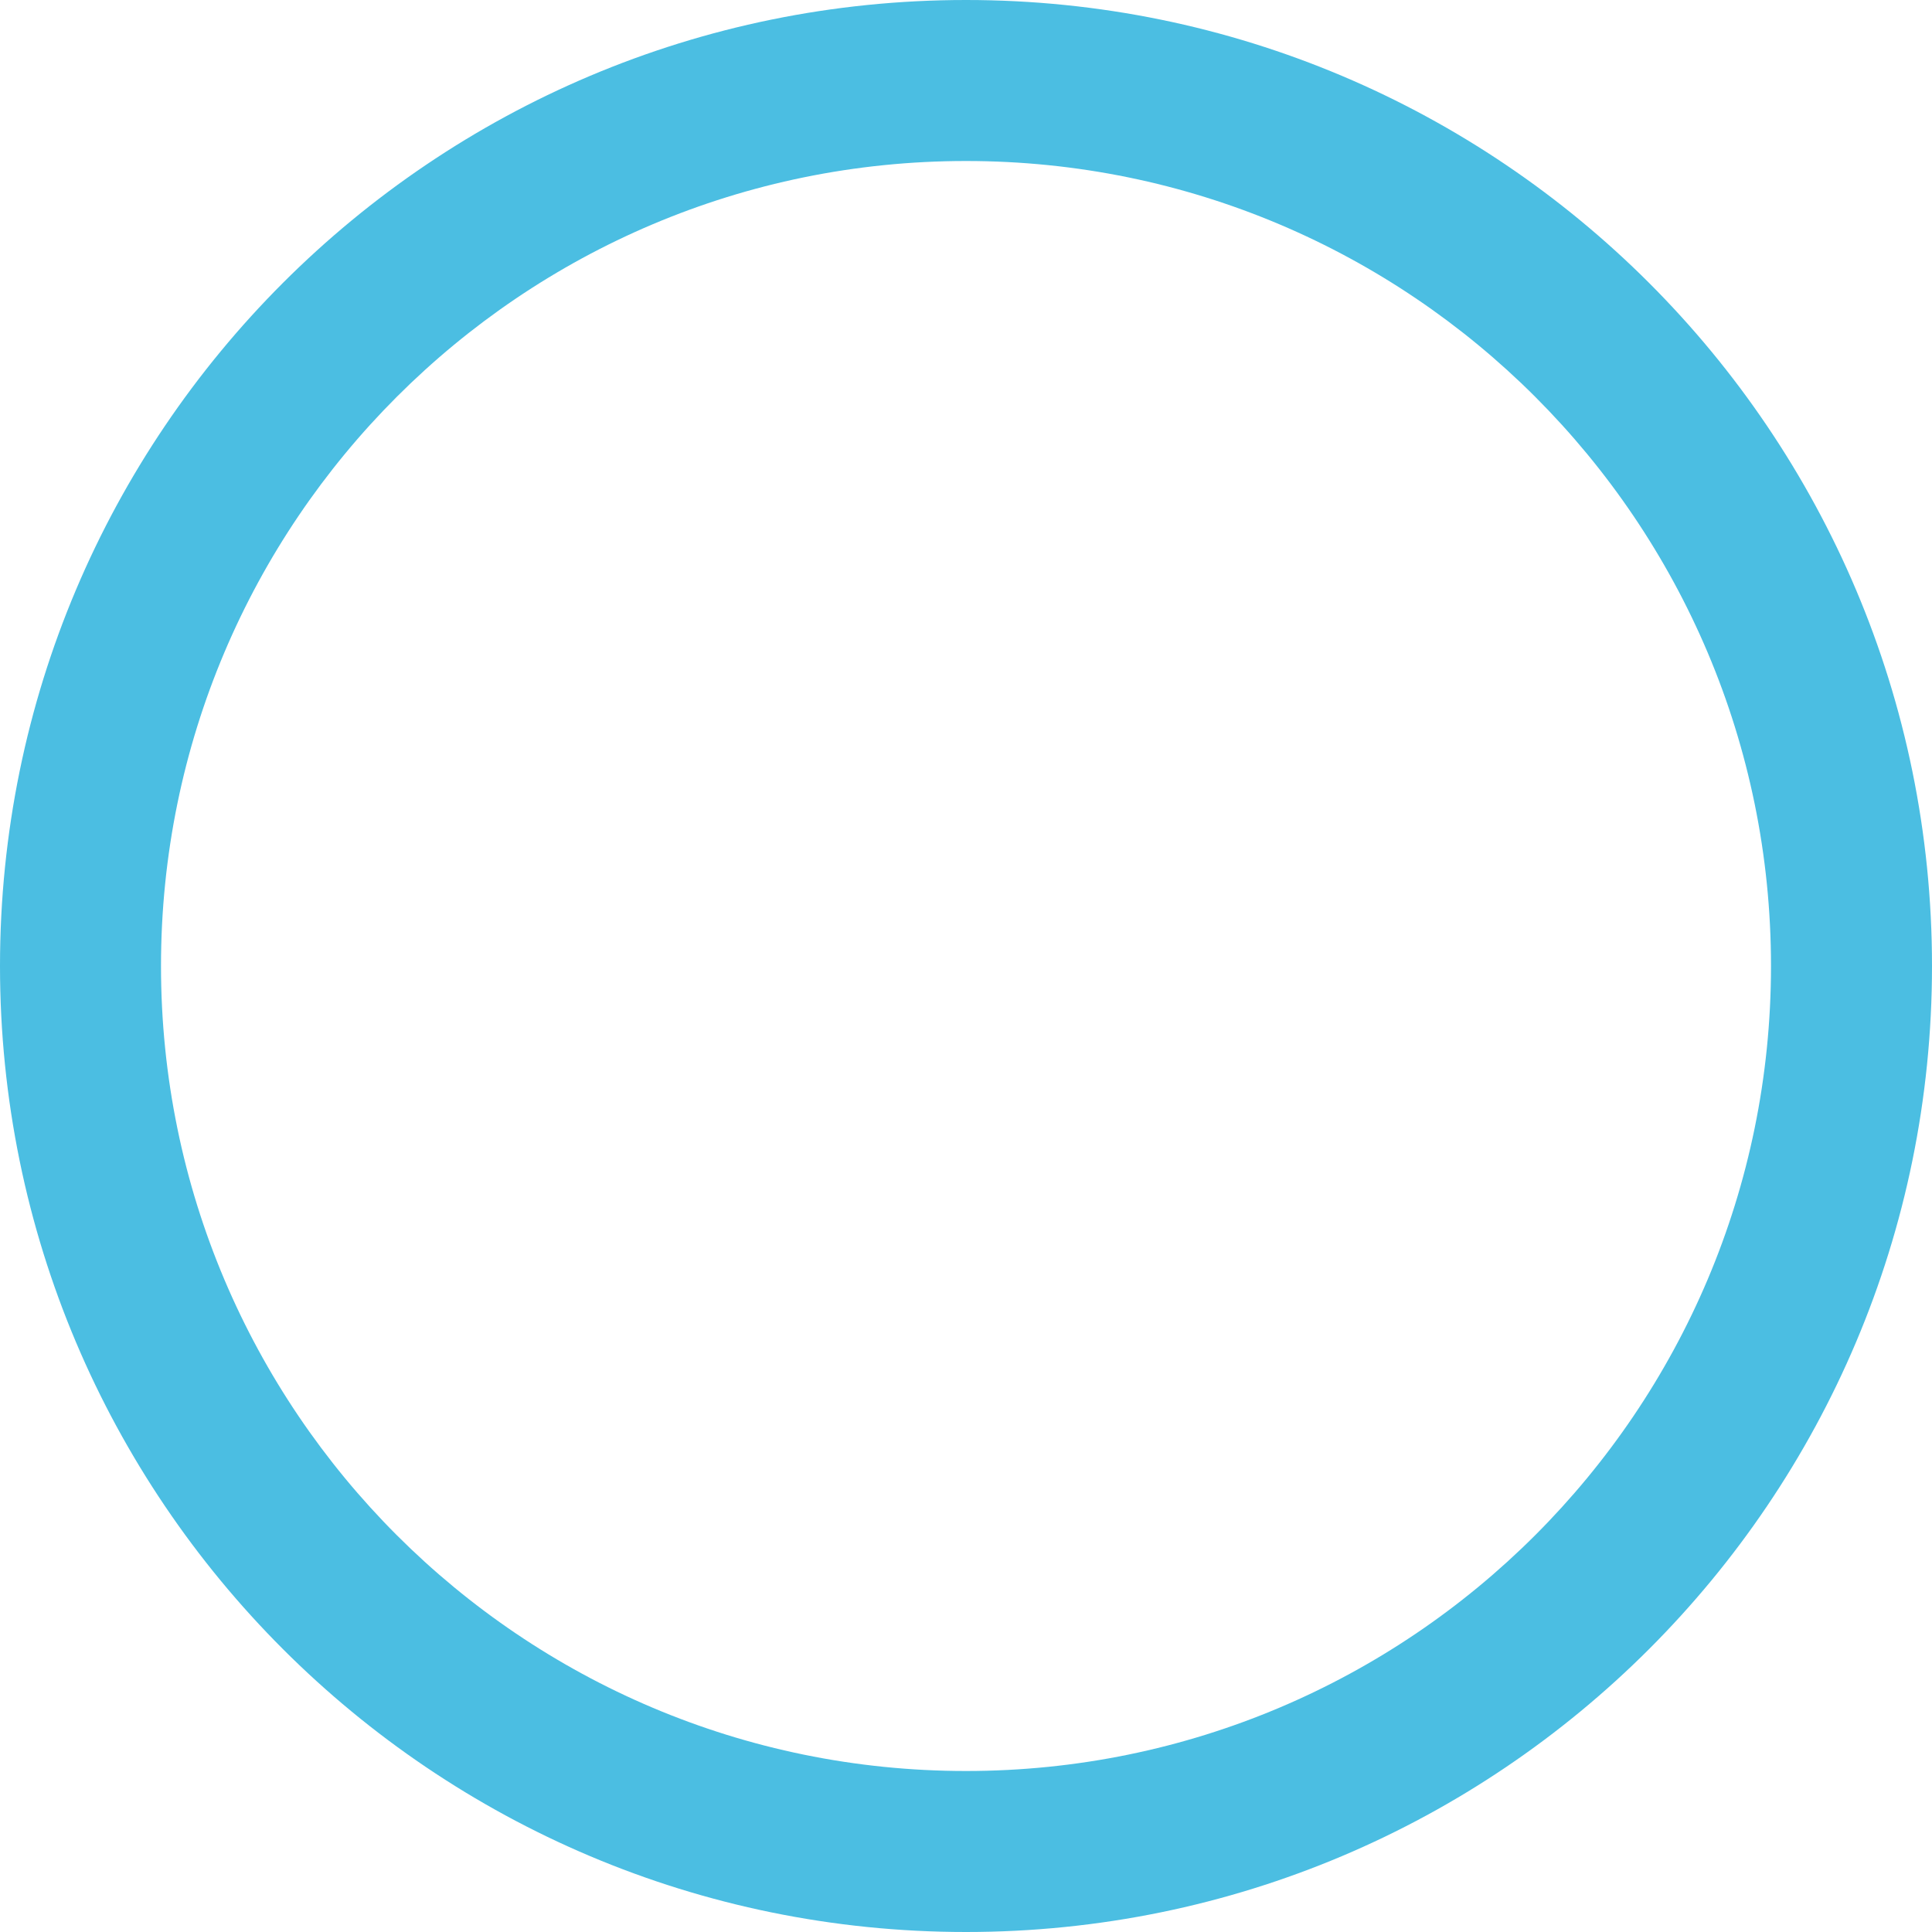
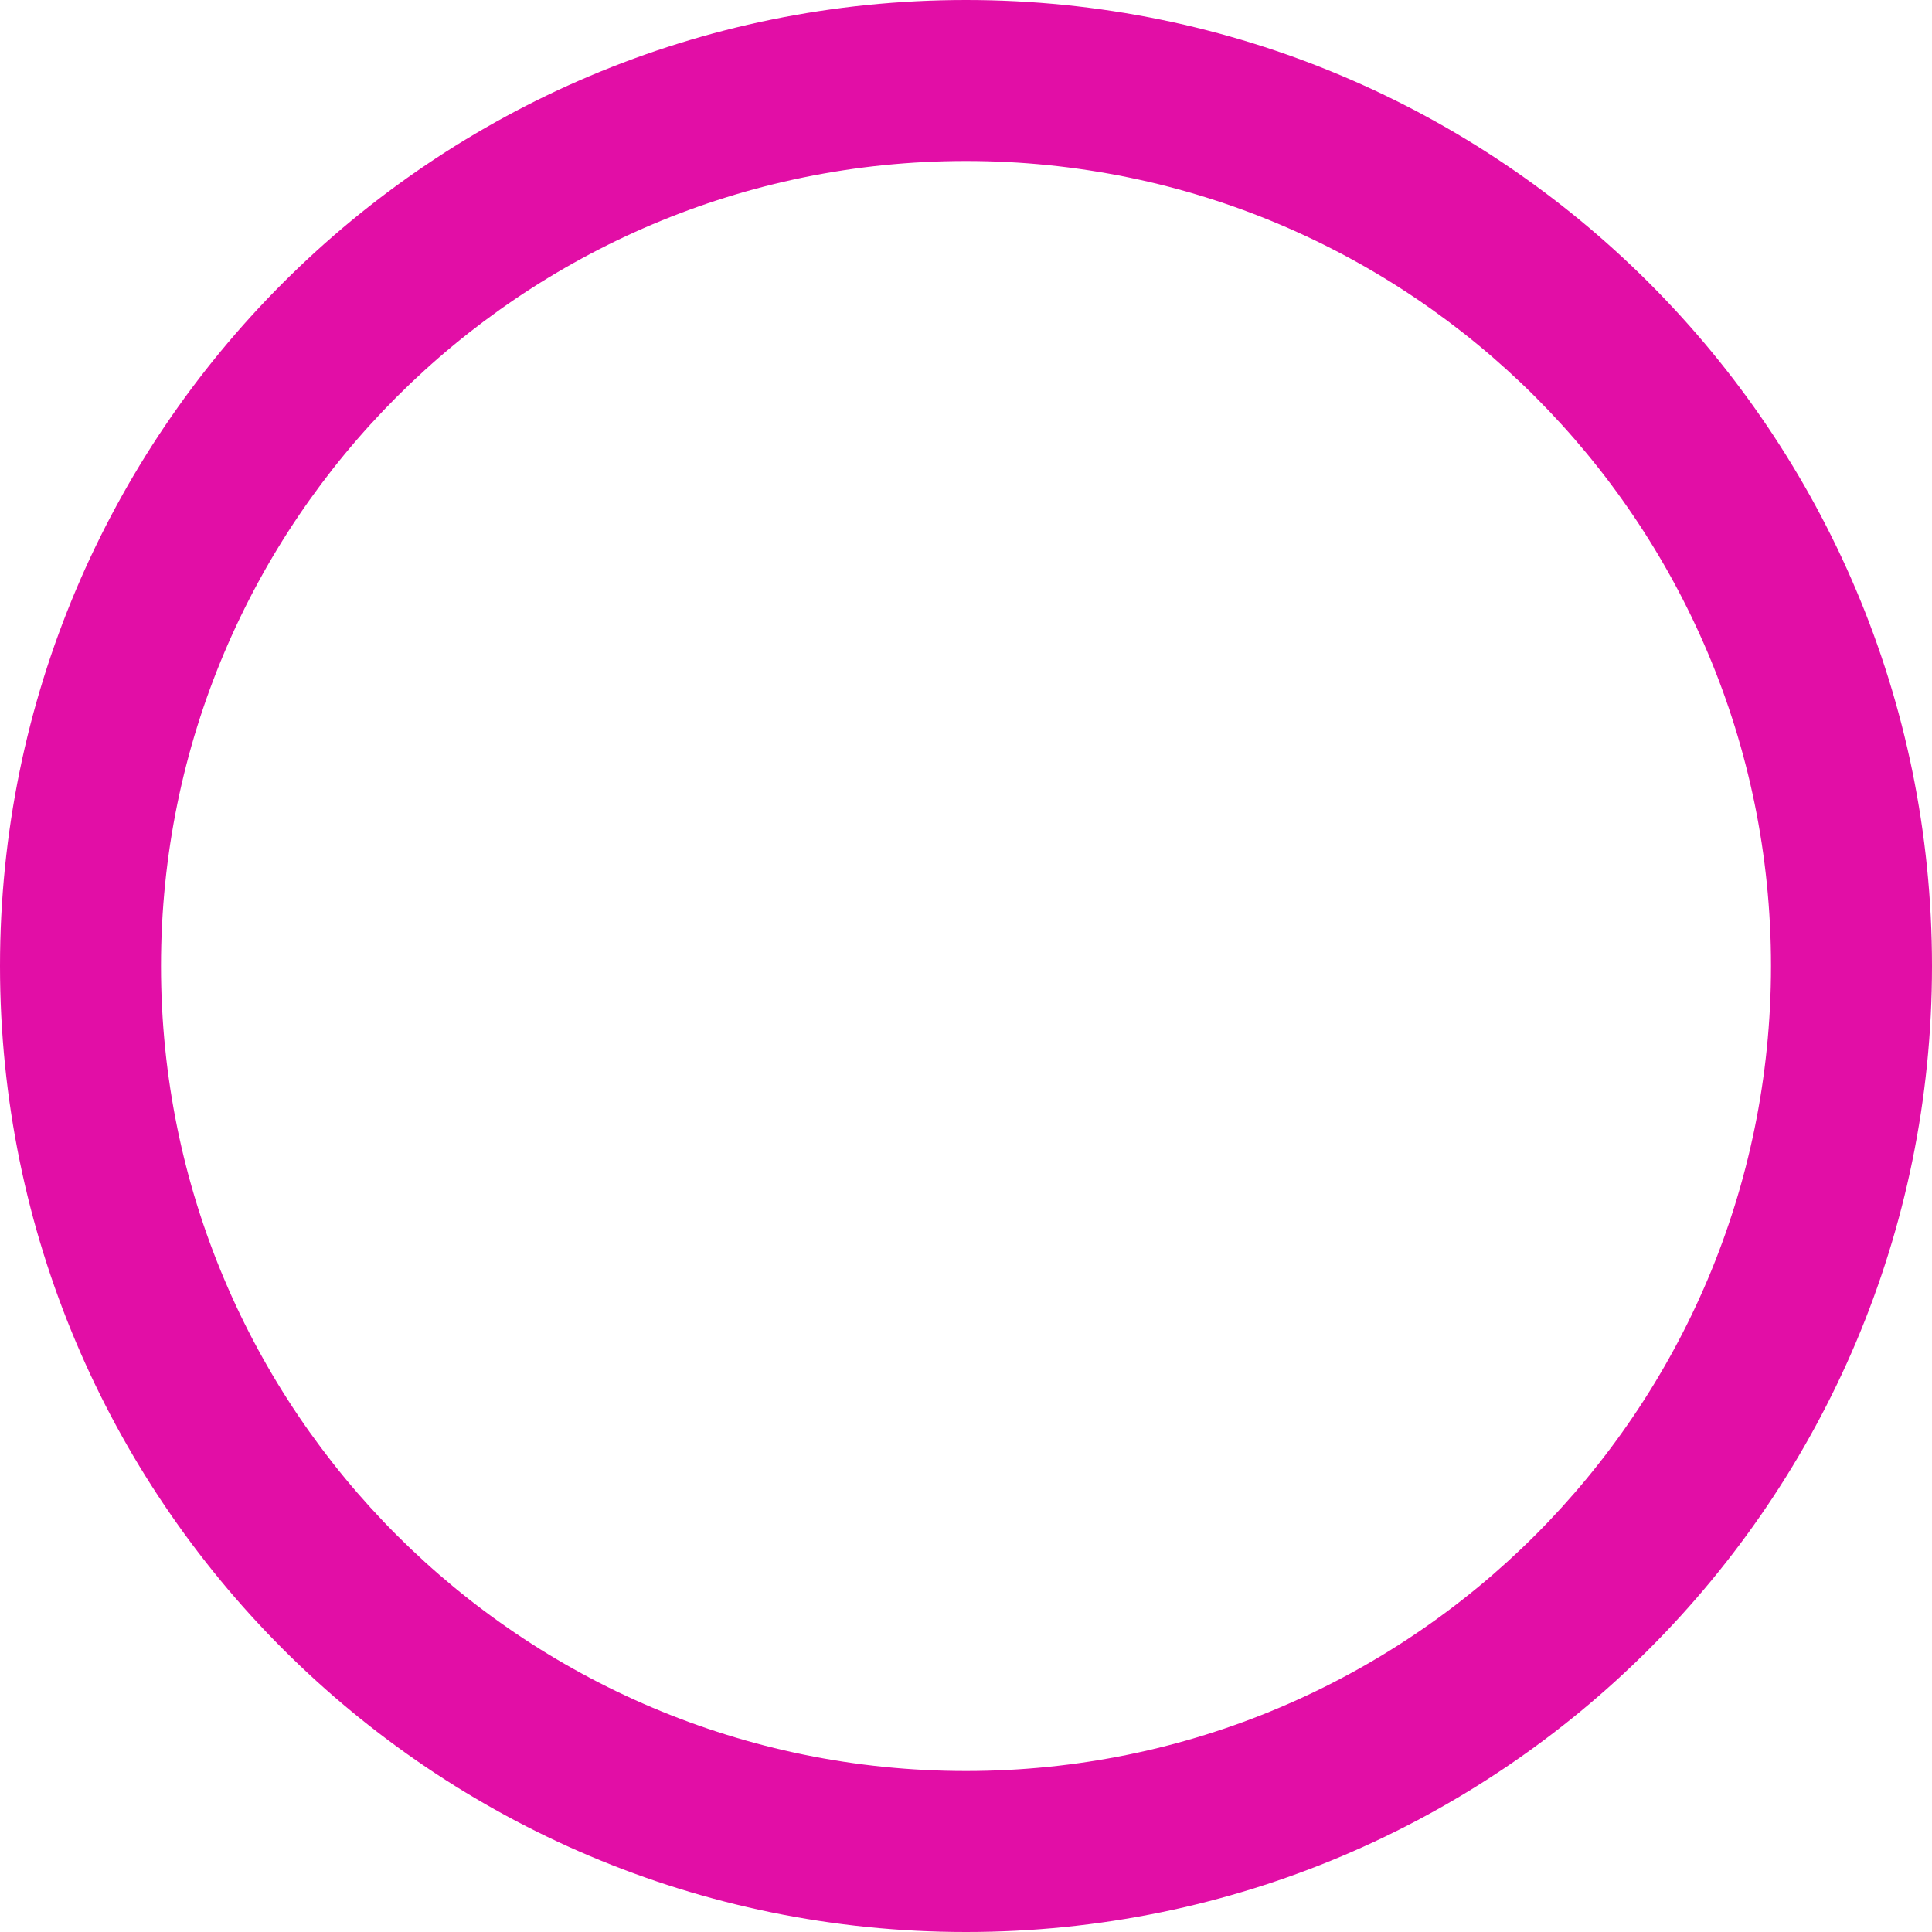
<svg xmlns="http://www.w3.org/2000/svg" width="12px" height="12px" viewBox="0 0 12 12" version="1.1">
  <g id="circle-empty" stroke="none" stroke-width="1" fill="none" fill-rule="evenodd">
-     <path d="M6,12 C9.314,12 12,9.314 12,6 C12,2.686 9.314,0 6,0 C2.686,0 0,2.686 0,6 C0,9.314 2.686,12 6,12 Z M6,11 C3.239,11 1,8.761 1,6 C1,3.239 3.239,1 6,1 C8.761,1 11,3.239 11,6 C11,8.761 8.761,11 6,11 Z" id="Oval" fill="#4BBEE2" fill-rule="nonzero" />
+     <path d="M6,12 C9.314,12 12,9.314 12,6 C12,2.686 9.314,0 6,0 C2.686,0 0,2.686 0,6 C0,9.314 2.686,12 6,12 Z M6,11 C3.239,11 1,8.761 1,6 C1,3.239 3.239,1 6,1 C8.761,1 11,3.239 11,6 C11,8.761 8.761,11 6,11 Z" id="Oval" fill="#E20EA6" fill-rule="nonzero" />
  </g>
</svg>
